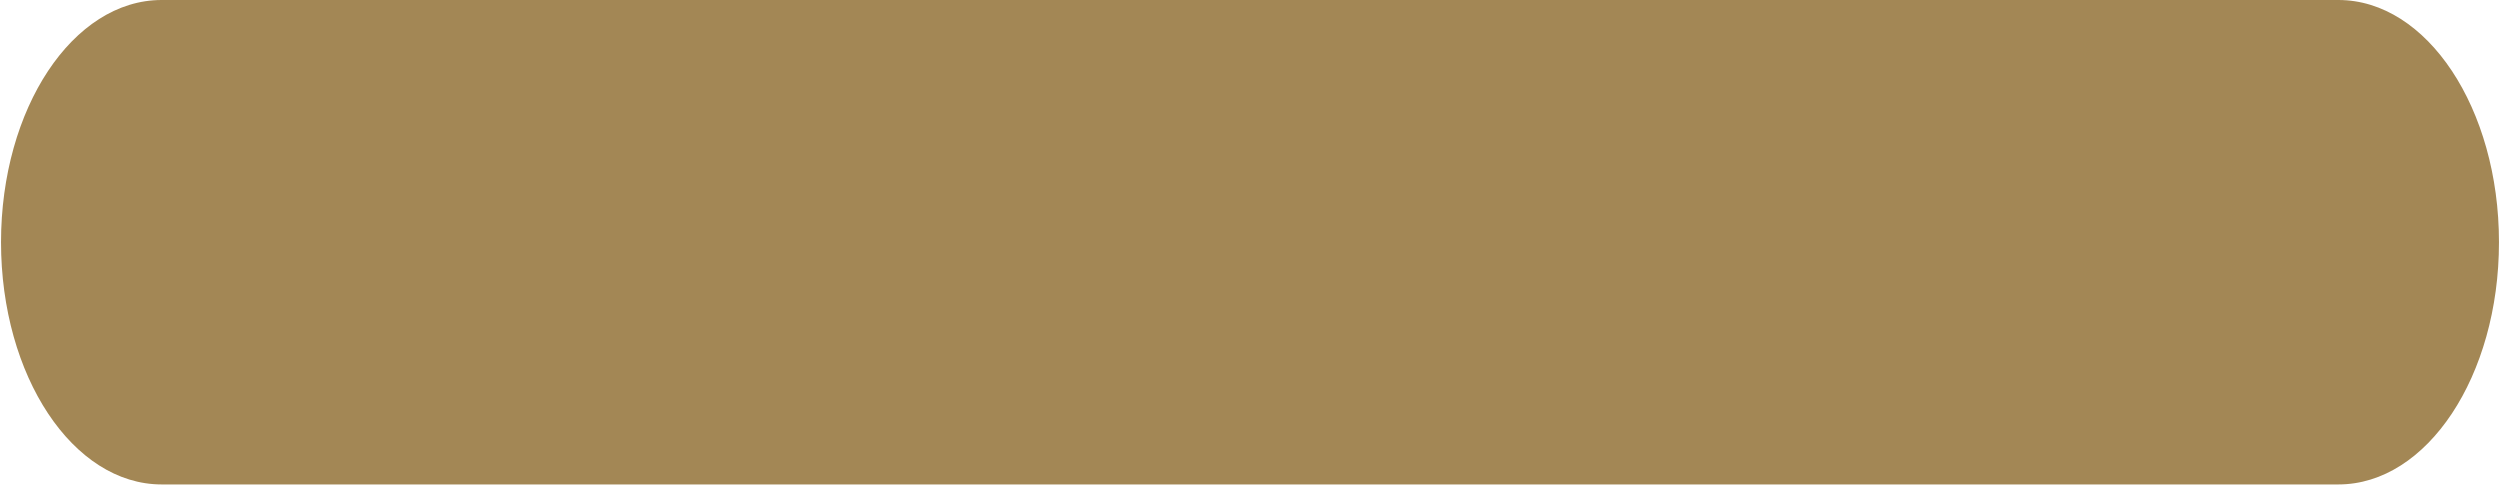
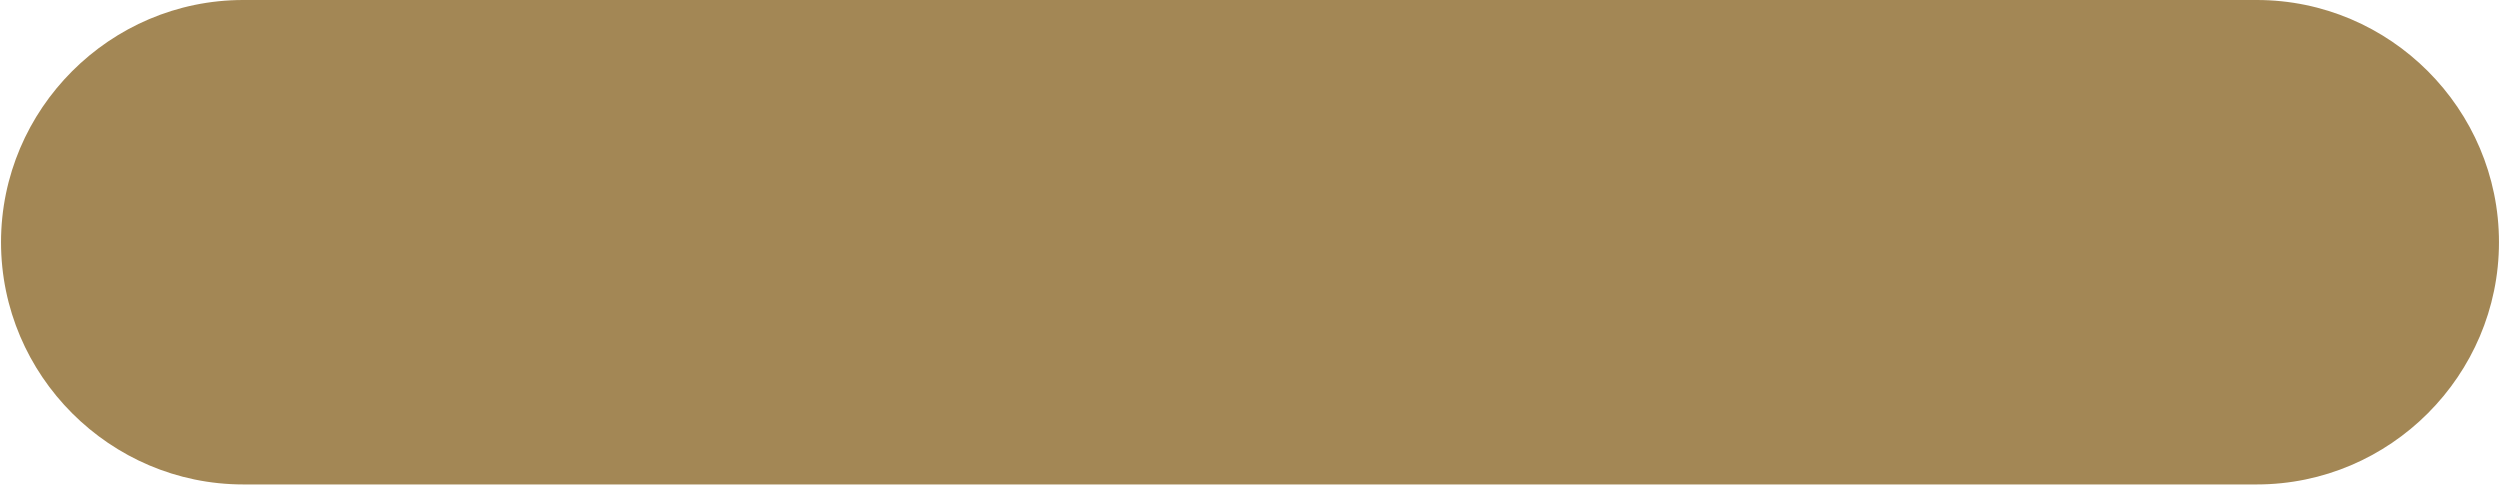
<svg xmlns="http://www.w3.org/2000/svg" xml:space="preserve" width="3.117in" height="0.604in" version="1.1" style="shape-rendering:geometricPrecision; text-rendering:geometricPrecision; image-rendering:optimizeQuality; fill-rule:evenodd; clip-rule:evenodd" viewBox="0 0 31165 6044">
  <defs>
    <style type="text/css">
   
    .fil0 {fill:#A38755}
   
  </style>
  </defs>
  <g id="Layer_x0020_1">
-     <rect class="fil0" width="31165" height="6044" rx="2004" ry="3022" />
+     <path class="fil0" d="M3022 0l25121 0c1663,0 3022,1360 3022,3022l0 0c0,1662 -1359,3022 -3022,3022l-25121 0c-1662,0 -3022,-1360 -3022,-3022l0 0c0,-1662 1360,-3022 3022,-3022z" />
  </g>
</svg>
